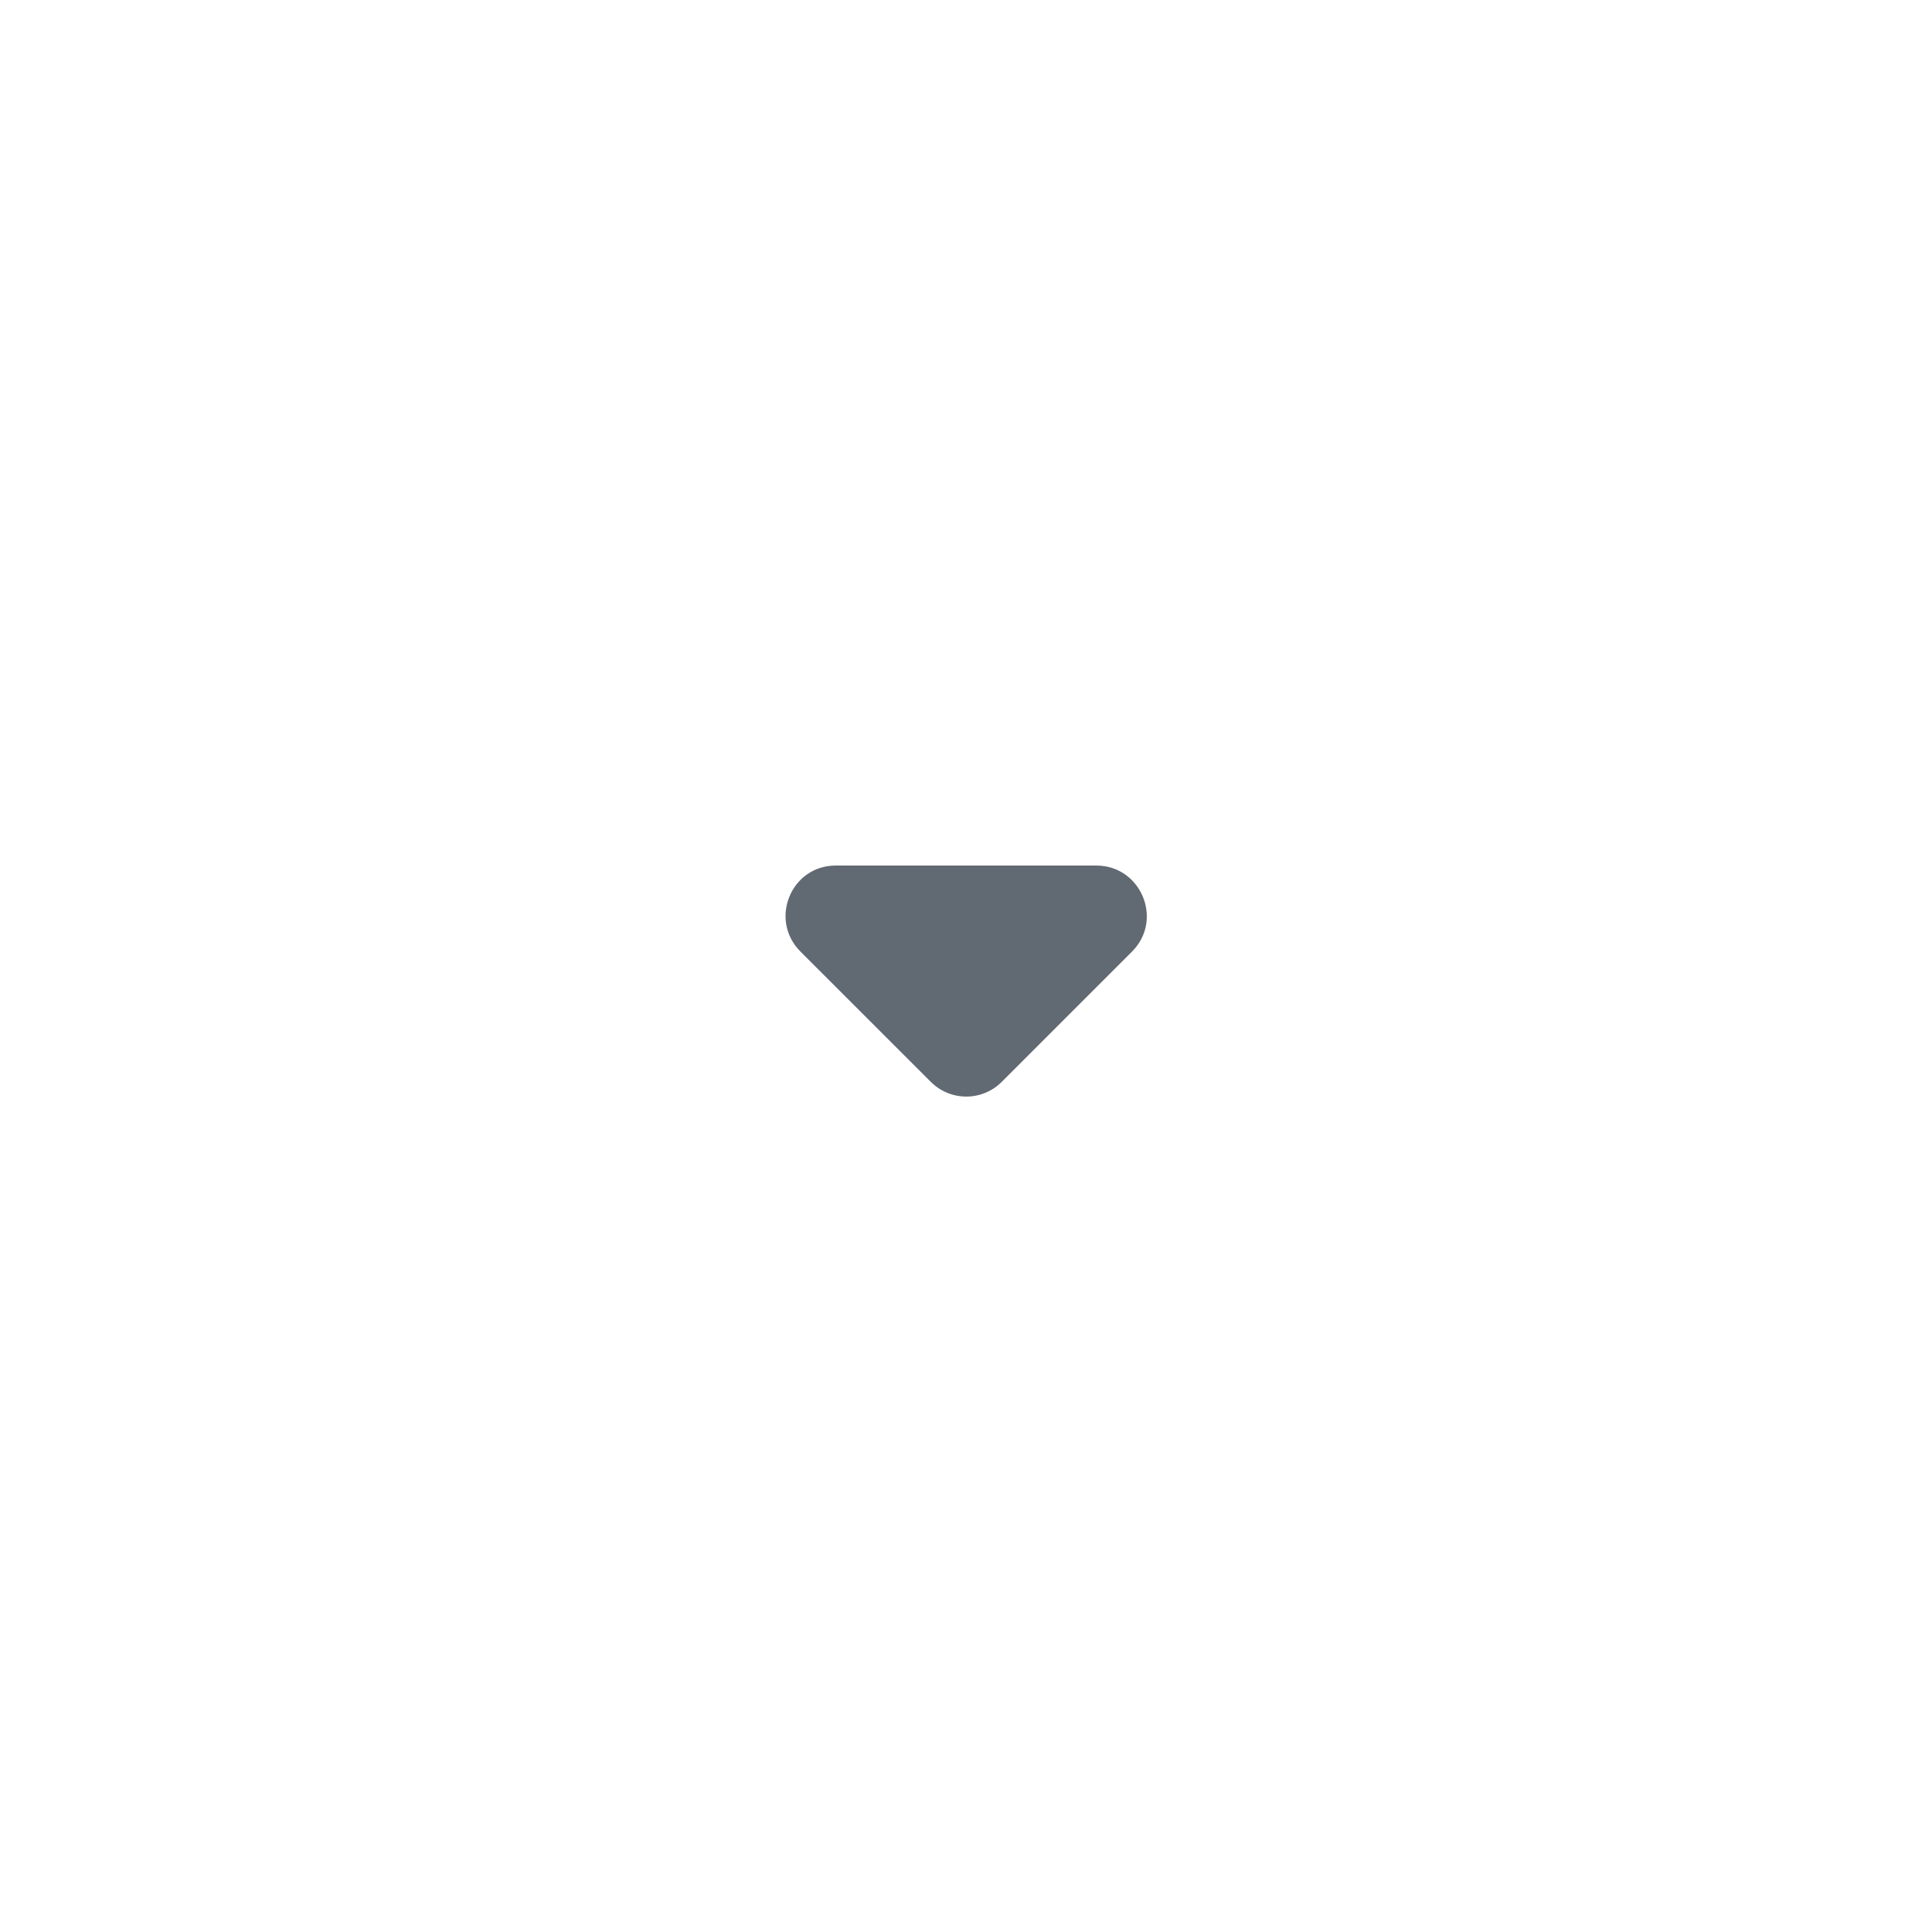
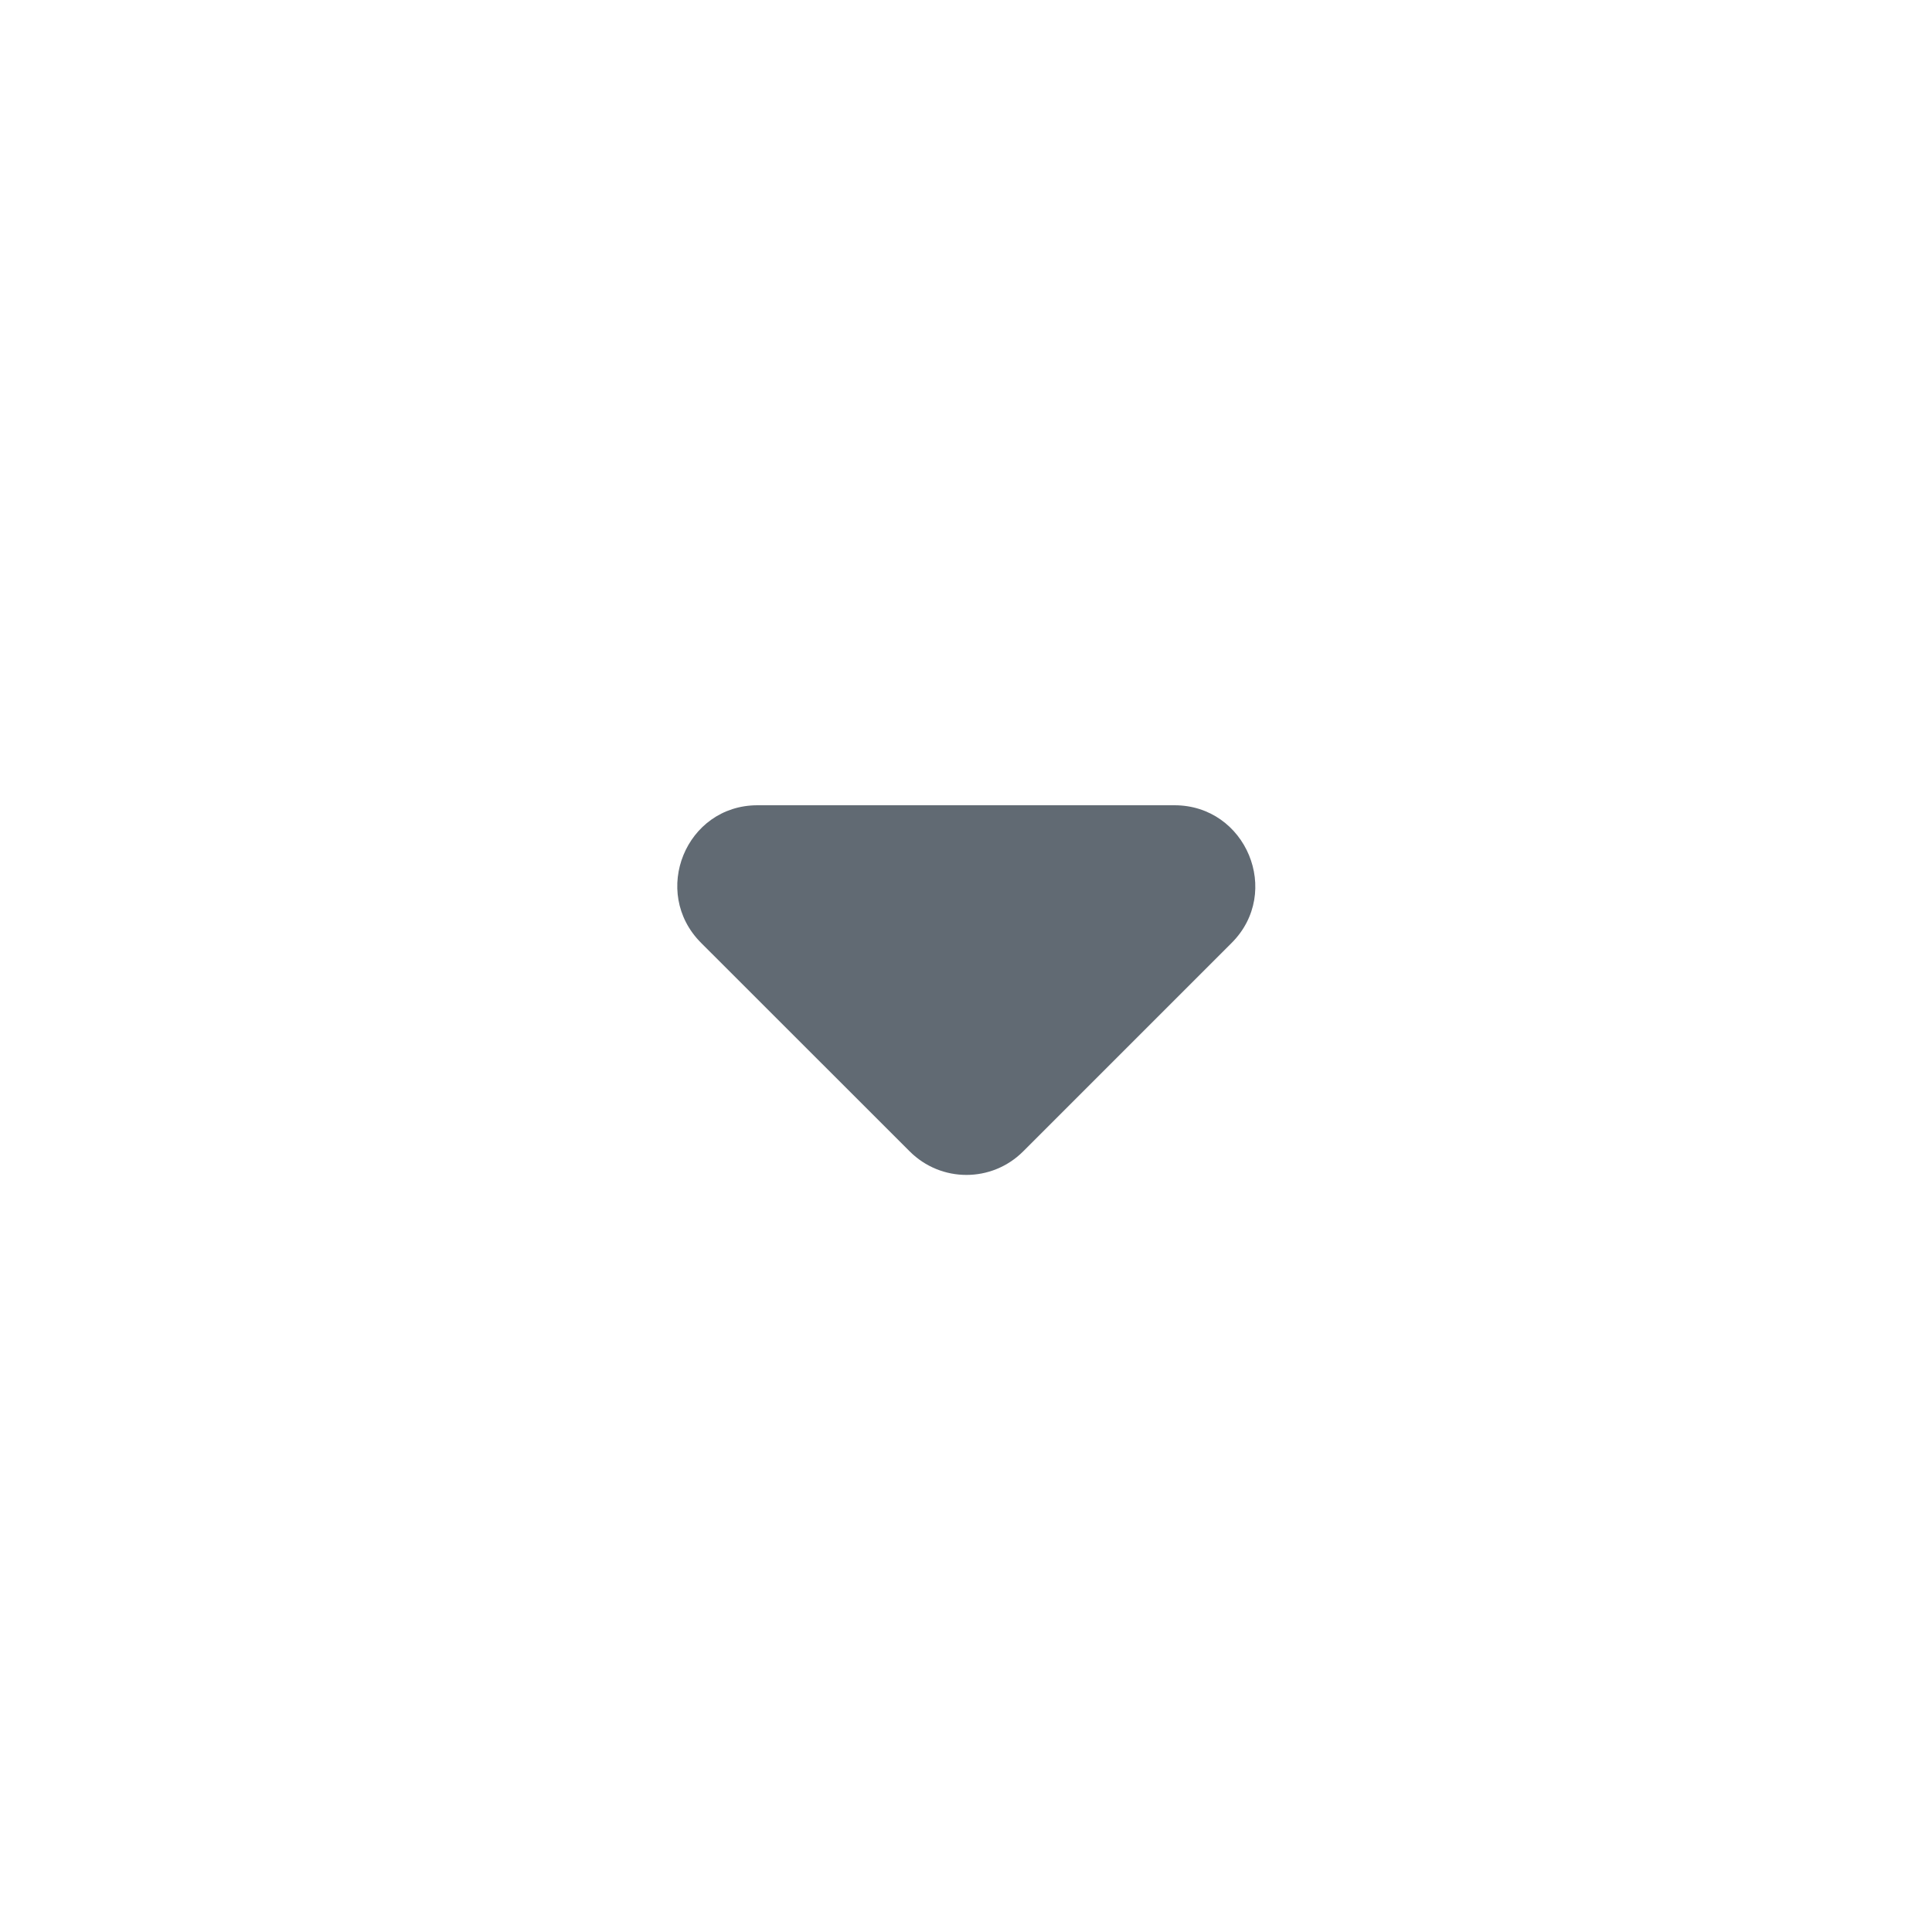
- <svg xmlns="http://www.w3.org/2000/svg" width="32" height="32" viewBox="0 0 32 32" fill="none">
-   <path d="M13.258 15.761L15.417 17.919C15.742 18.244 16.267 18.244 16.592 17.919L18.75 15.761C19.275 15.236 18.9 14.336 18.158 14.336H13.842C13.1 14.336 12.733 15.236 13.258 15.761Z" fill="#616A73" />
+ <svg xmlns="http://www.w3.org/2000/svg" width="20" height="20" viewBox="0 0 20 20" fill="none">
+   <path d="M7.258 9.761L9.417 11.919C9.742 12.244 10.267 12.244 10.592 11.919L12.75 9.761C13.275 9.236 12.9 8.336 12.158 8.336H7.842C7.1 8.336 6.733 9.236 7.258 9.761Z" fill="#616A73" />
</svg>
